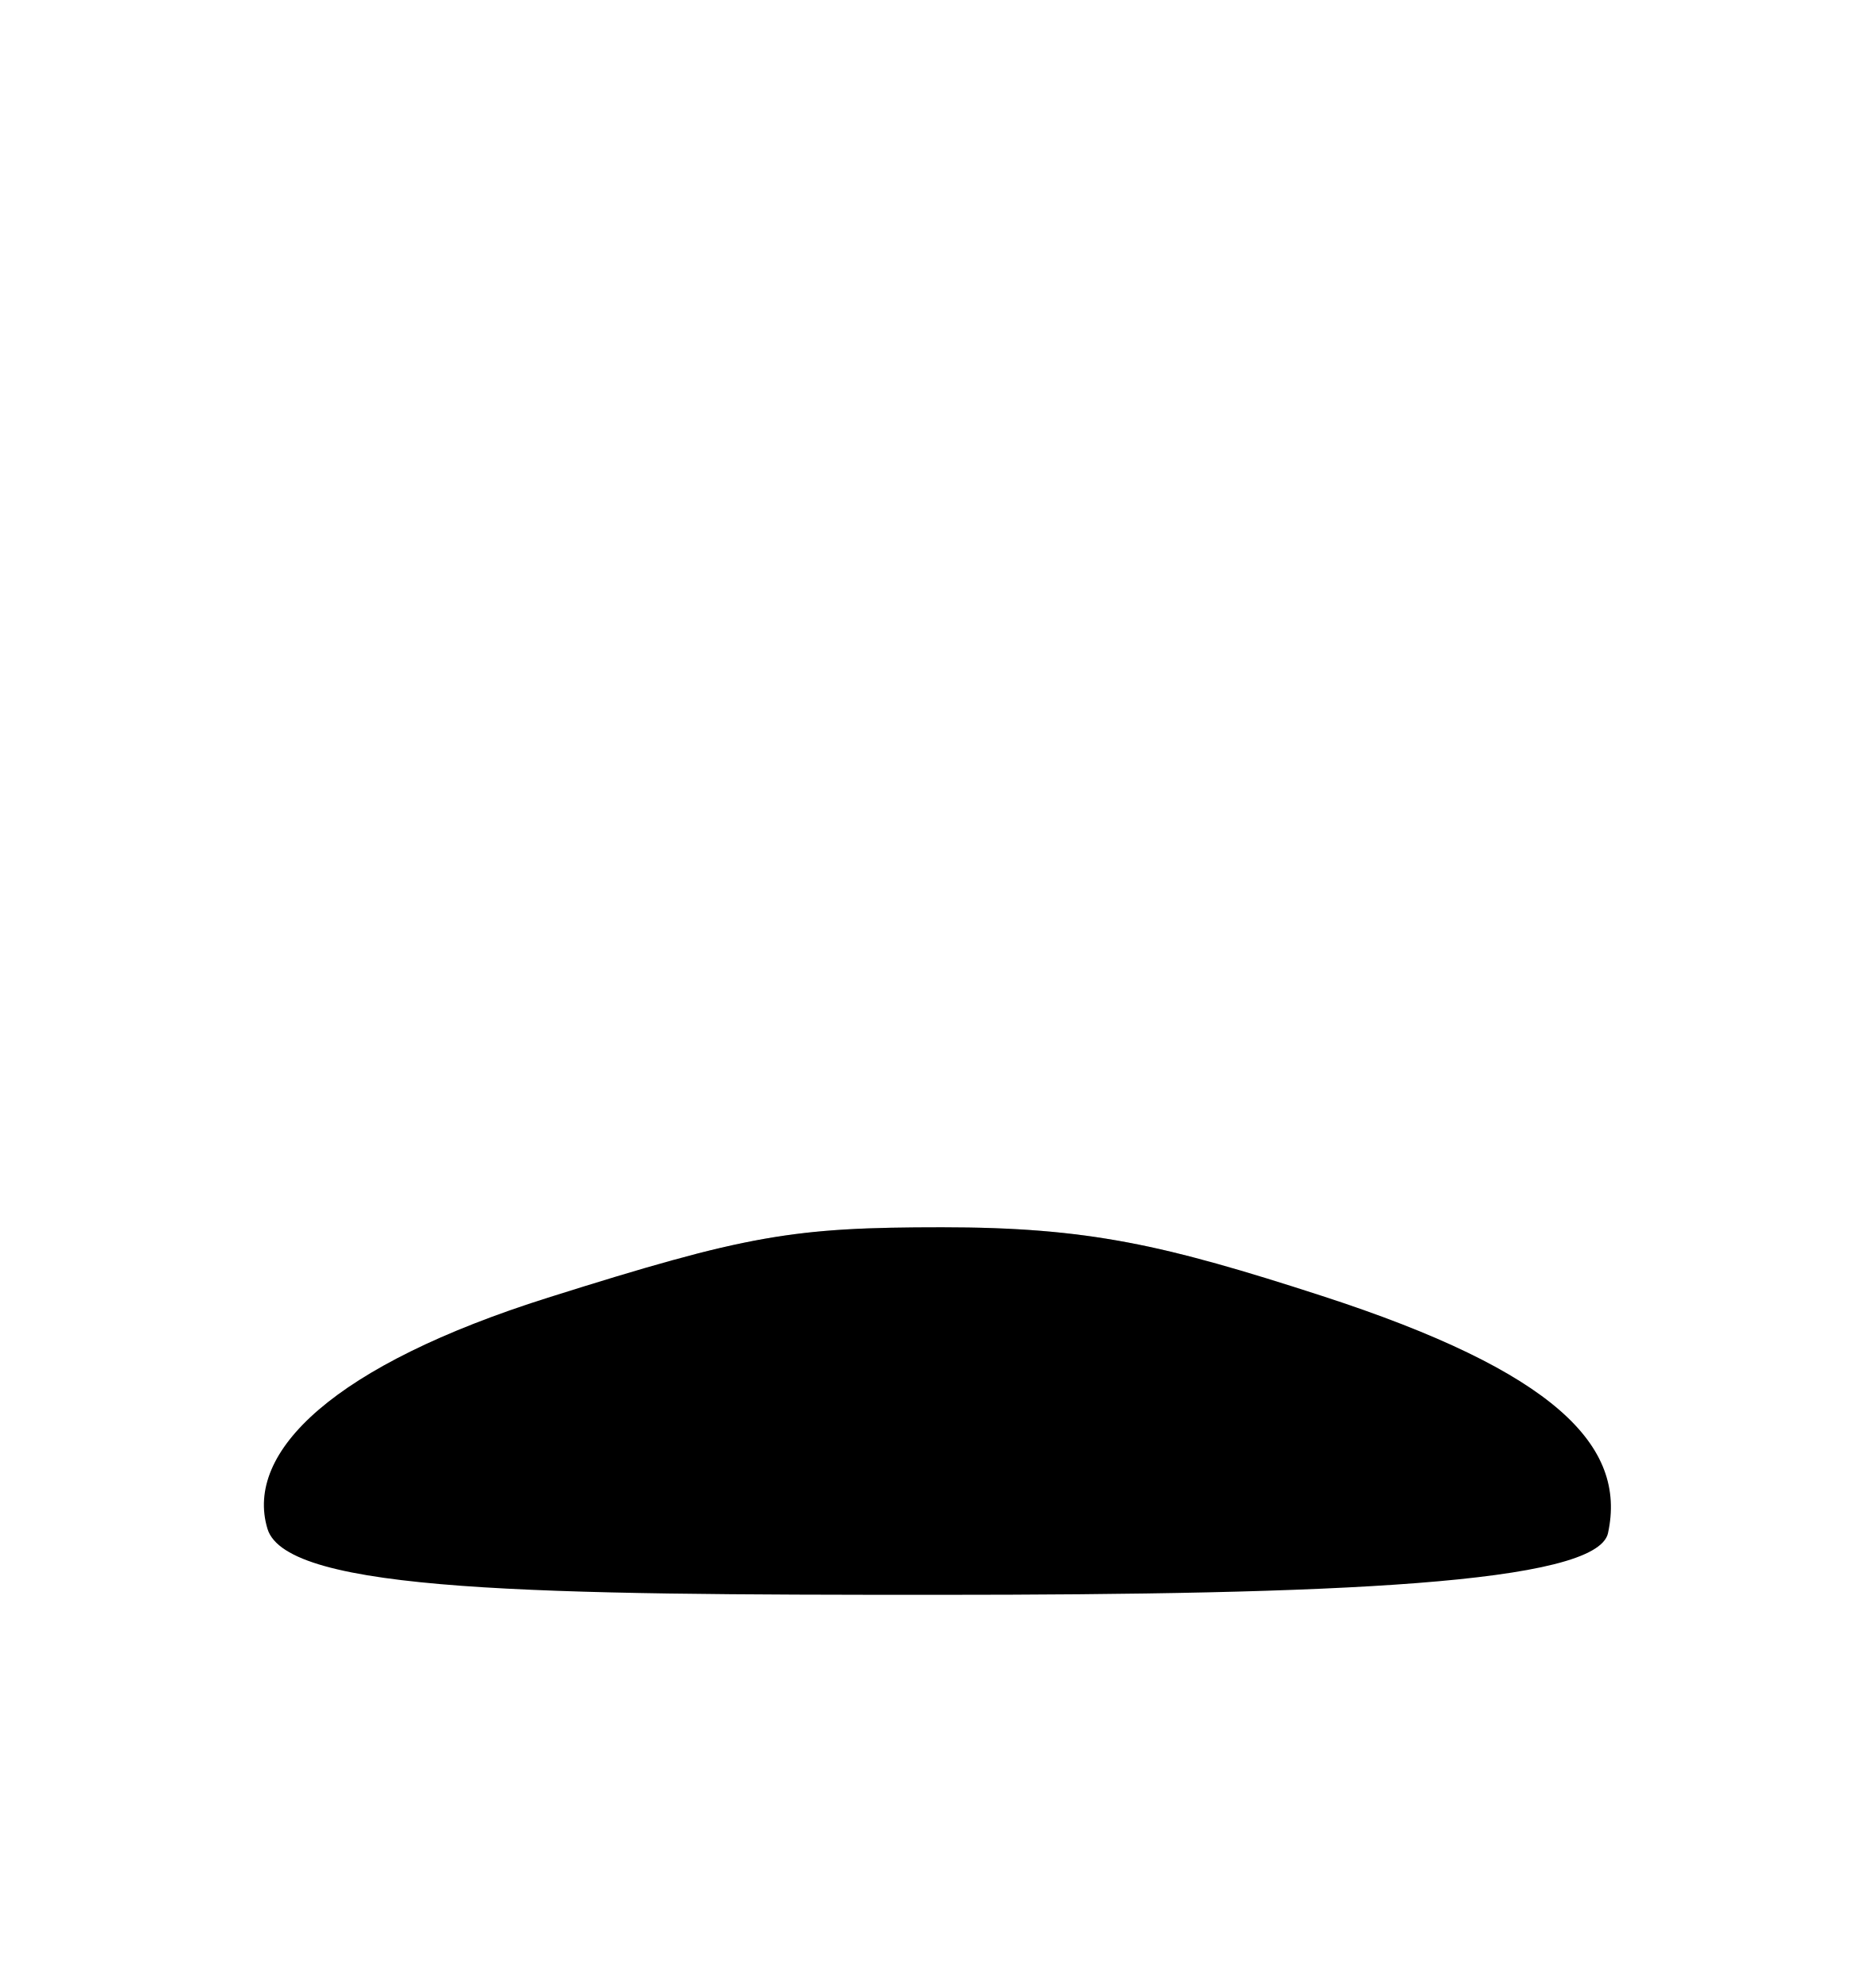
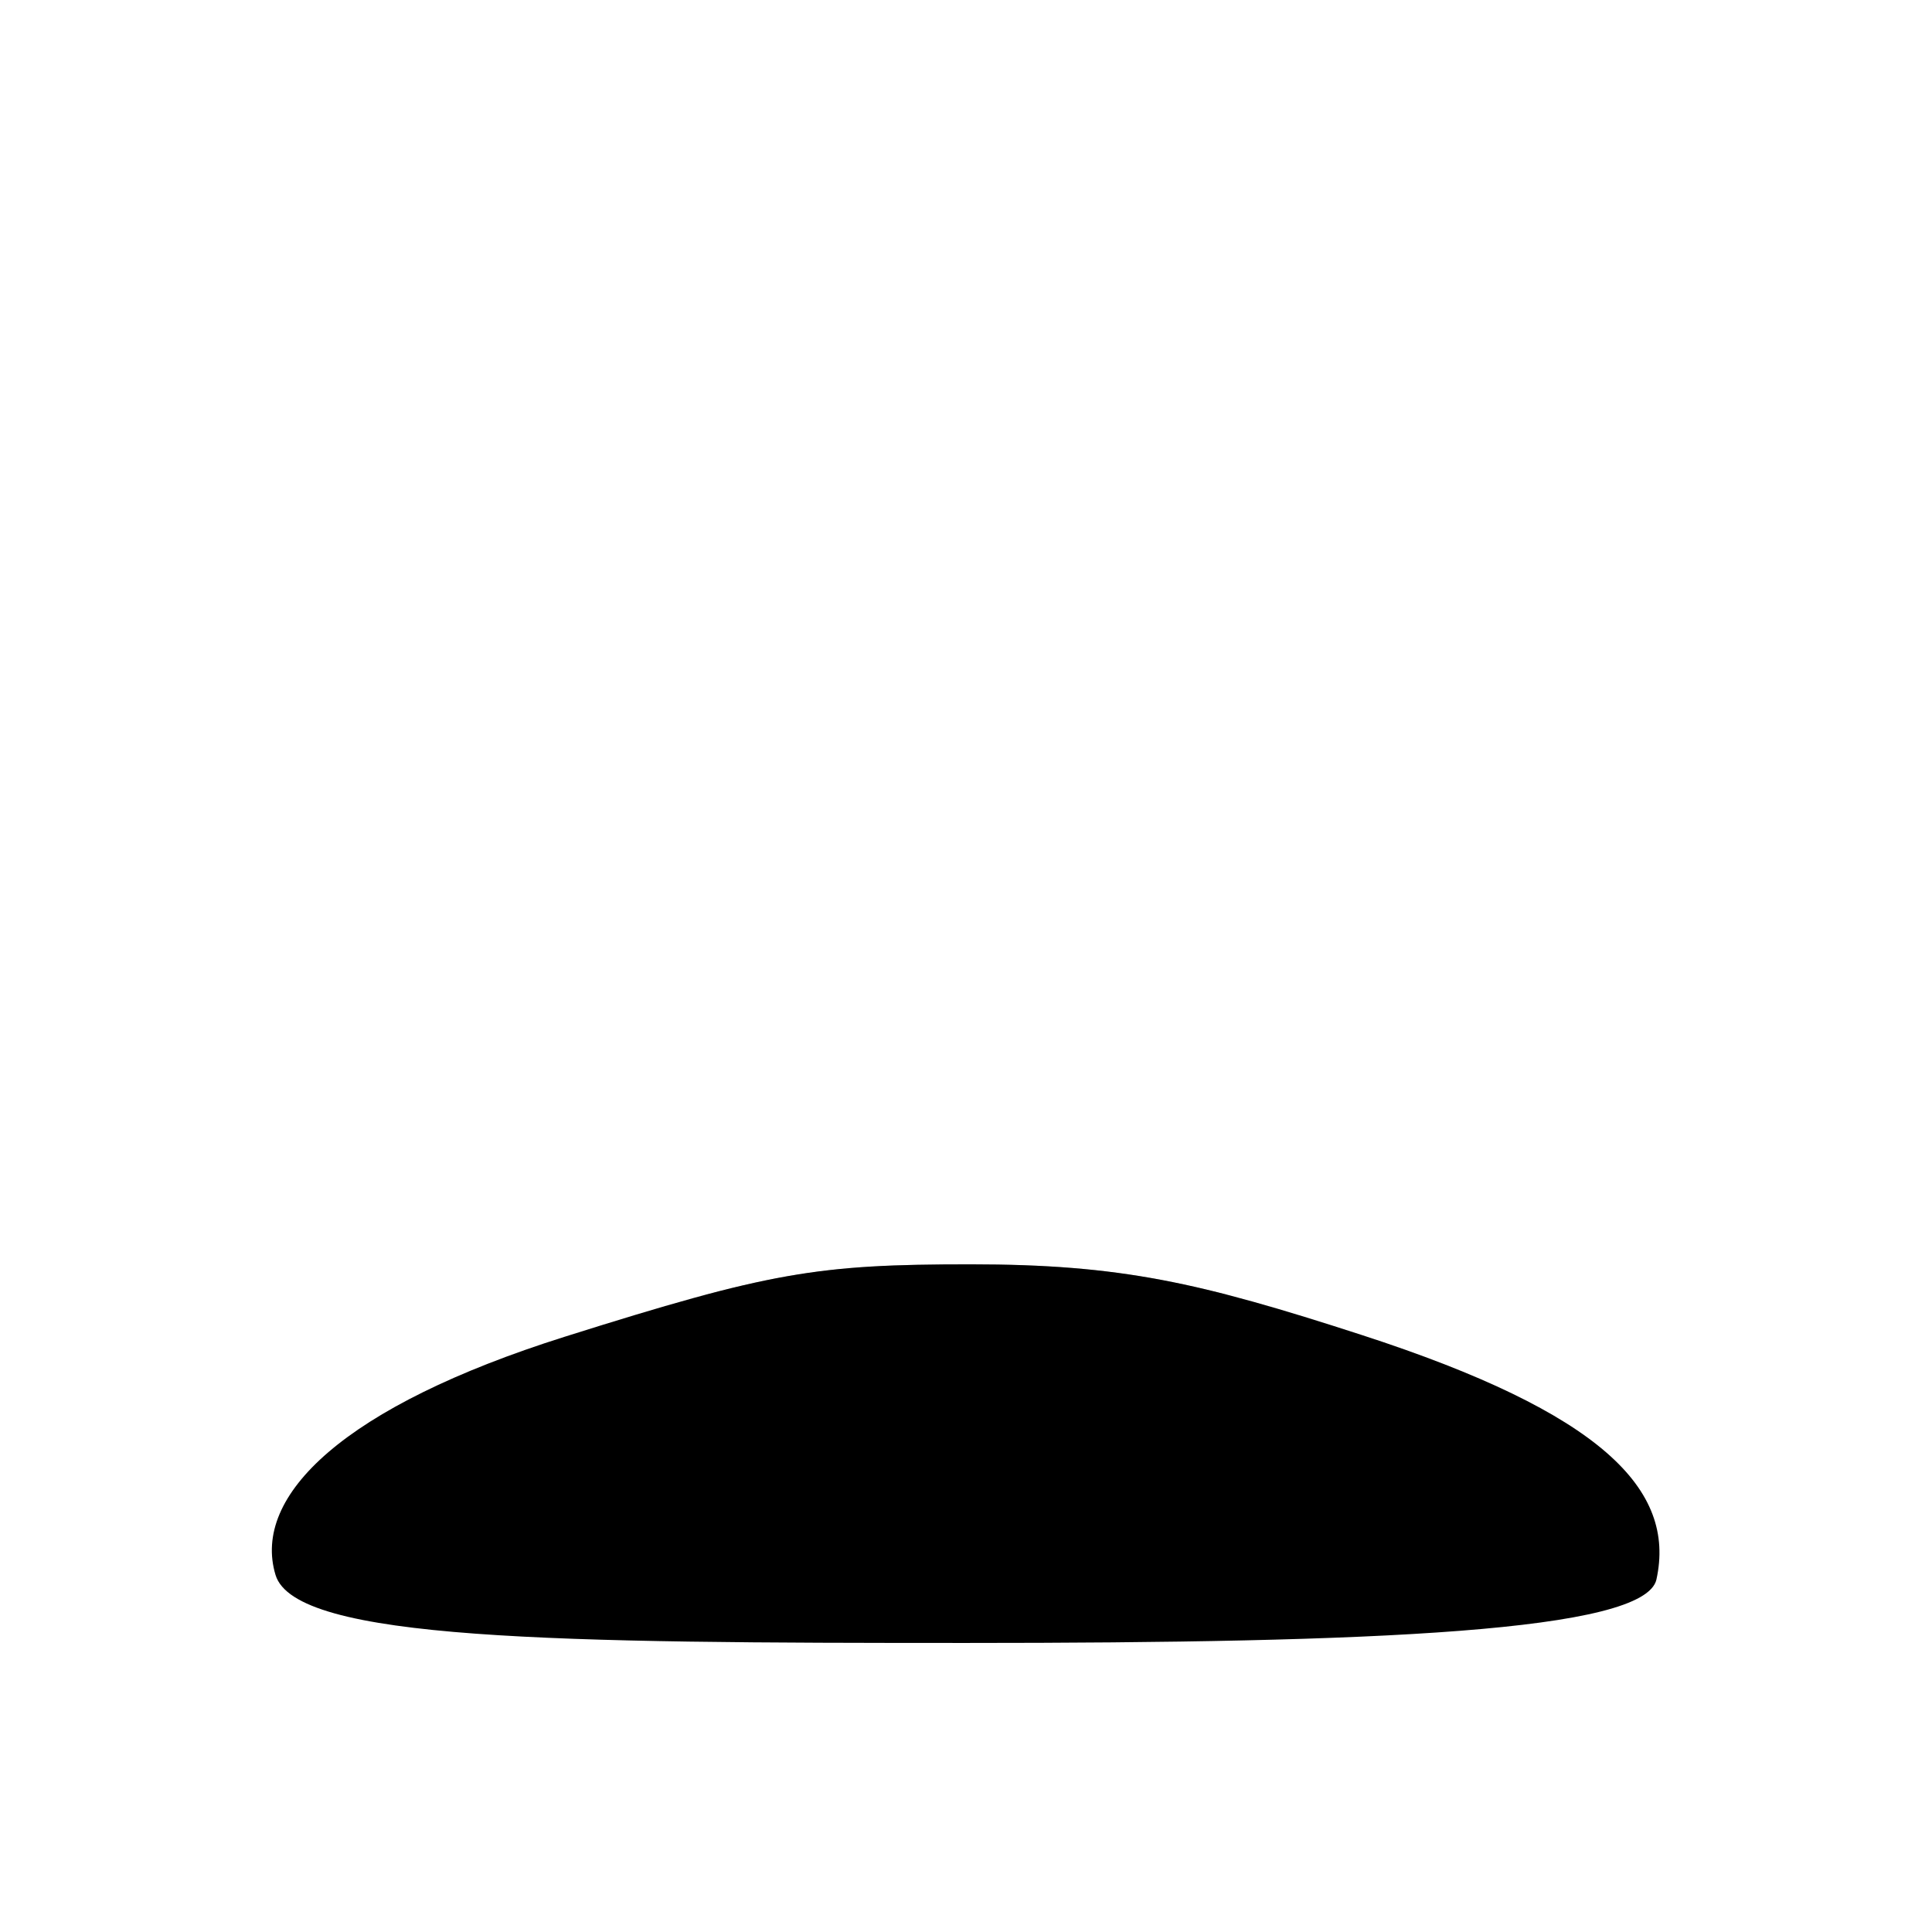
- <svg xmlns="http://www.w3.org/2000/svg" height="131.315mm" id="svg151" version="1.1" viewBox="0 0 124.19 131.315" width="124.19mm">
+ <svg xmlns="http://www.w3.org/2000/svg" height="124.19mm" id="svg151" version="1.1" viewBox="0 0 124.19 124.19" width="124.19mm">
  <g id="layer22" style="display:inline;opacity:1">
    <path class="p1_fill" d="m 106.479,101.522 c -0.736,3.371 -18.191,4.088 -44.384,4.088 -26.193,0 -43.105,-0.133 -44.384,-4.373 -1.541,-5.112 4.427,-10.842 18.575,-15.306 13.206,-4.166 16.234,-4.659 26.094,-4.659 9.66,0 14.739,1.163 25.154,4.542 15.456,5.014 20.204,9.937 18.944,15.708 z" id="path11540" style="stroke-width:0.308" />
    <path class="flesh2_fill" d="m 62.38,81.272 c -7.092,0 -10.665,0.263 -17.018,1.956 0.004,0.396 0.013,0.841 0.033,1.37 0,4.654 7.485,8.427 16.718,8.427 9.233,0 16.825,-3.567 16.825,-8.222 -0.011,-0.665 -0.035,-1.164 -0.064,-1.58 -5.461,-1.411 -9.917,-1.952 -16.495,-1.952 z" id="path1575-5" style="display:inline;fill:#000000;fill-opacity:0.298;stroke-width:0.303" />
  </g>
</svg>
